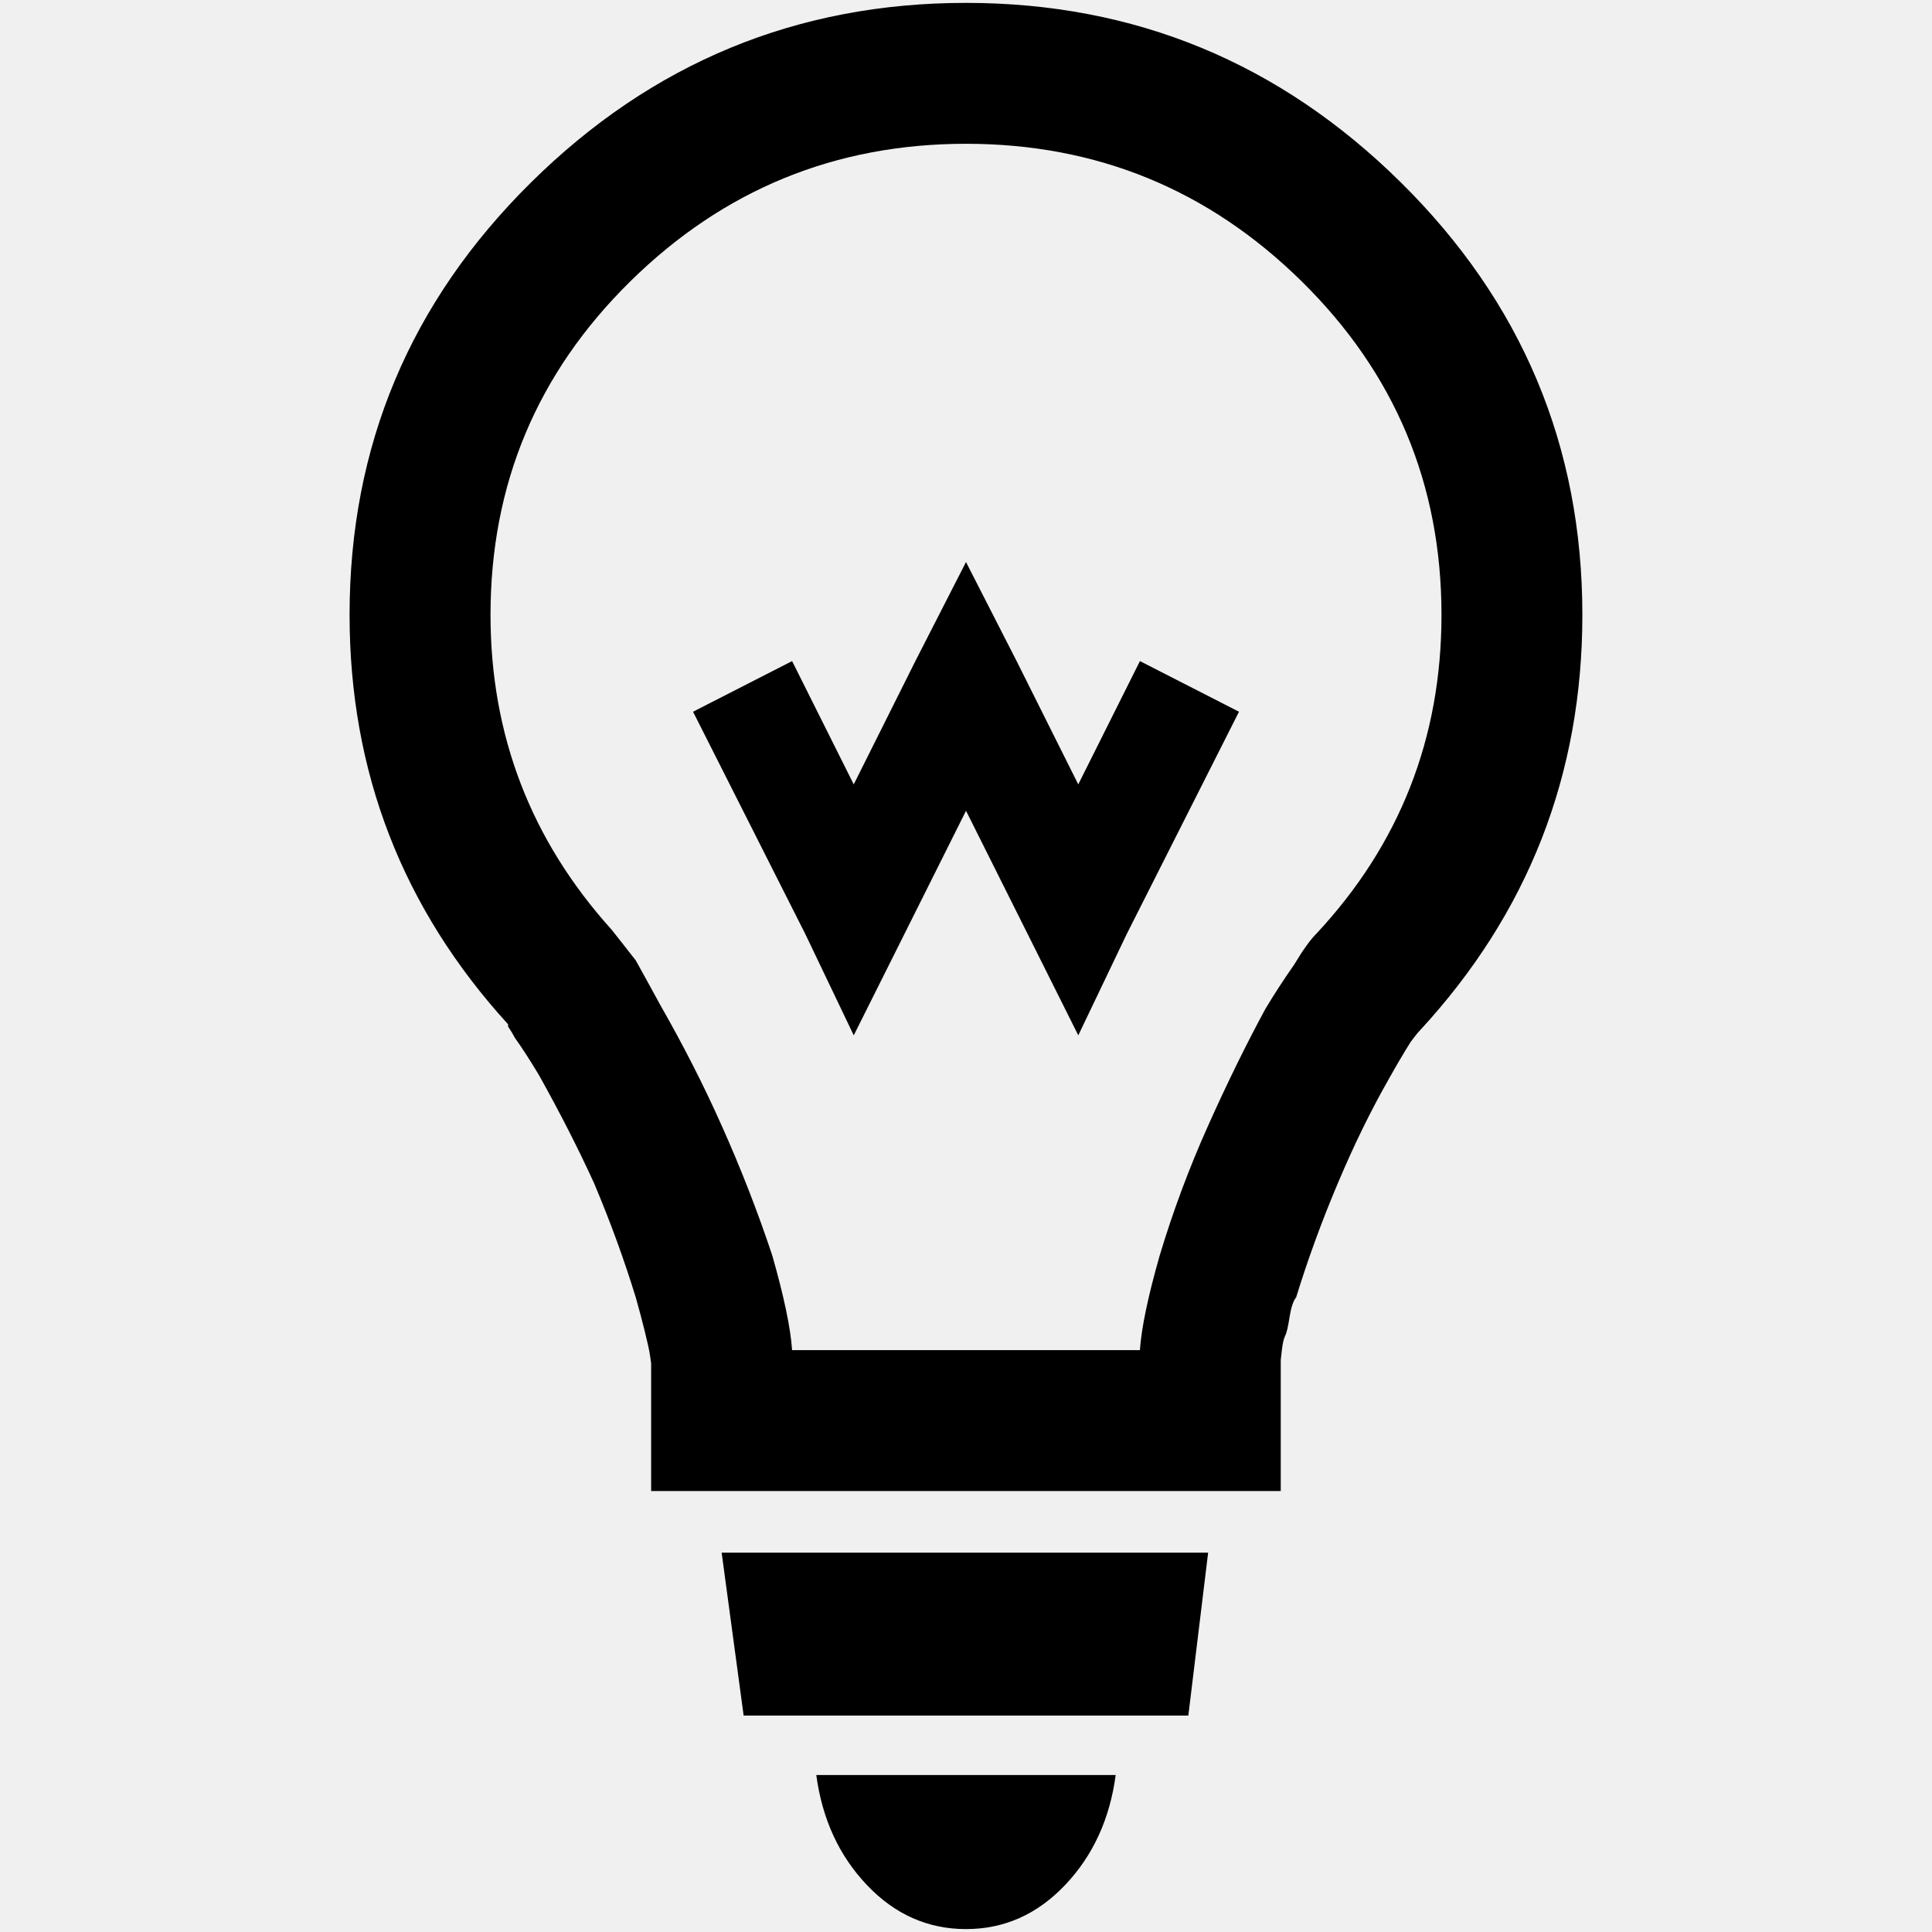
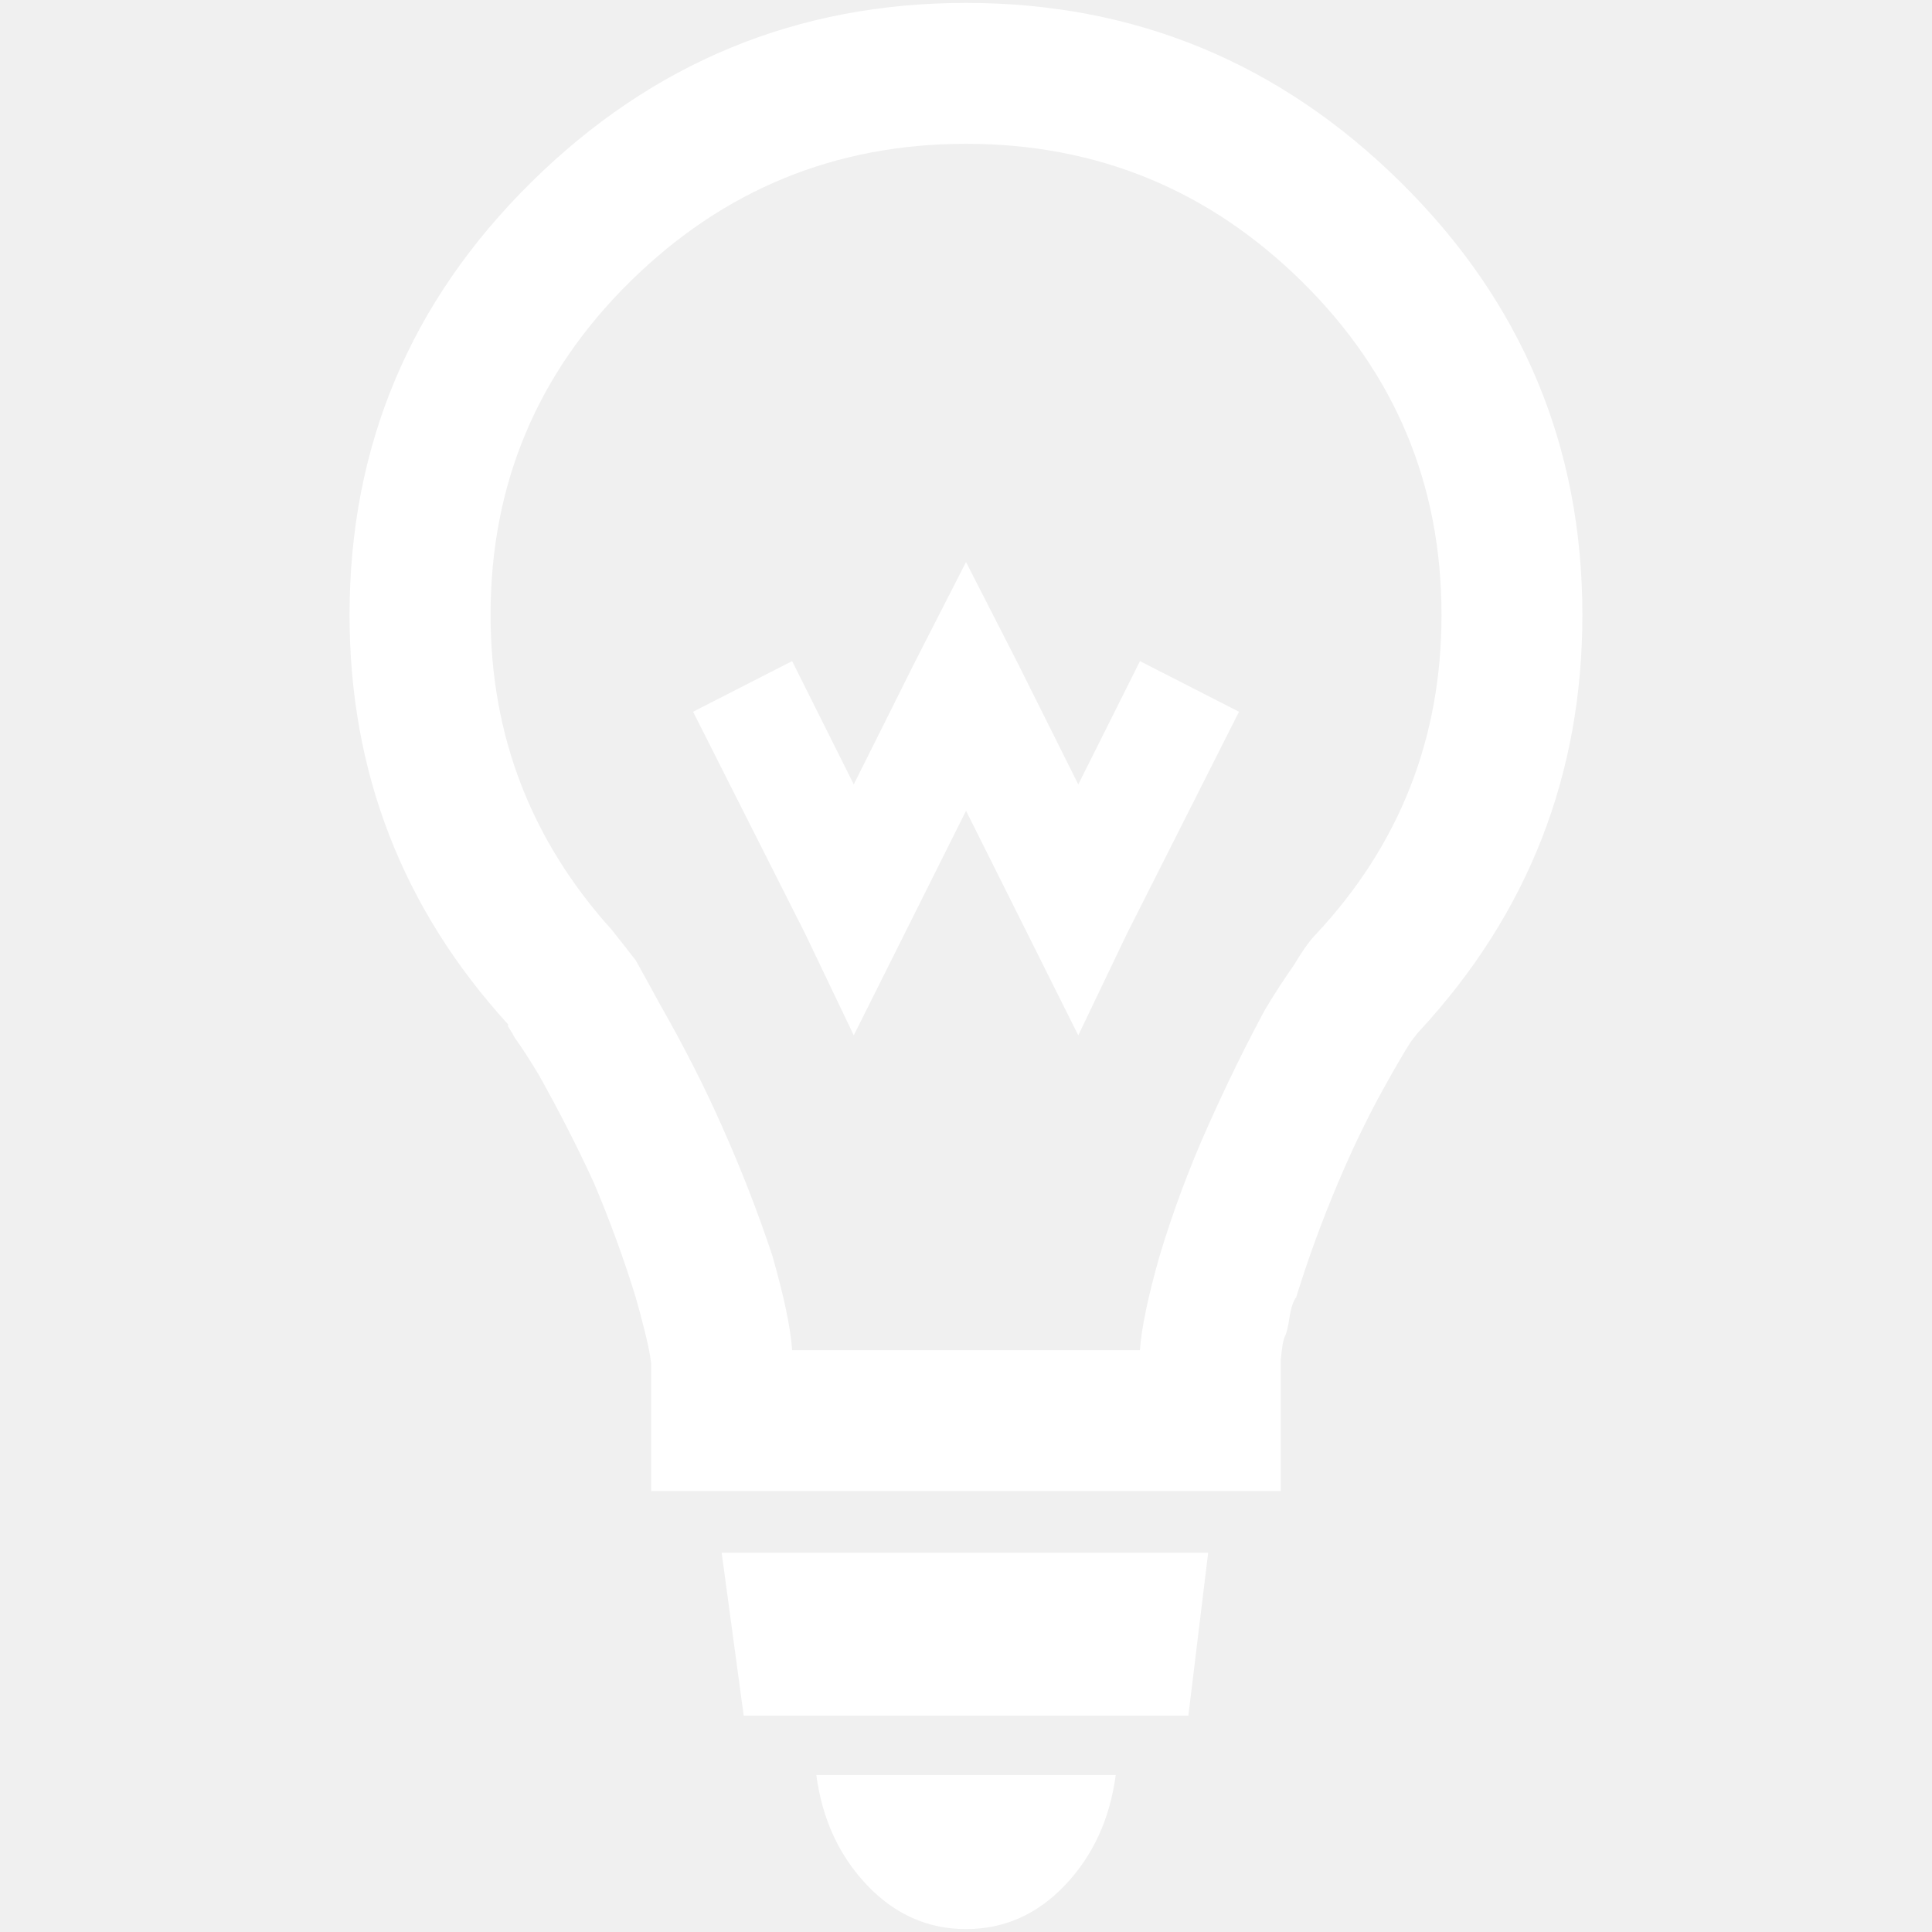
- <svg xmlns="http://www.w3.org/2000/svg" version="1.1" id="Capa_1" x="0px" y="0px" width="100px" height="100px" viewBox="256 346 100 100" enable-background="new 256 346 100 100" xml:space="preserve">
-   <path d="M298.251,437.874h15.497c-0.304,2.278-1.177,4.178-2.621,5.697c-1.443,1.519-3.152,2.278-5.127,2.278  c-1.975,0-3.685-0.76-5.127-2.278C299.429,442.052,298.556,440.152,298.251,437.874z M294.491,434.798h23.017l1.025-8.433h-25.181  L294.491,434.798z M337.903,377.826c0,8.28-2.811,15.458-8.432,21.535c-0.076,0.075-0.229,0.266-0.456,0.569  c-0.38,0.607-0.76,1.254-1.14,1.937c-0.911,1.596-1.786,3.381-2.62,5.356c-0.836,1.975-1.558,3.949-2.166,5.925  c-0.151,0.189-0.265,0.532-0.342,1.025c-0.074,0.494-0.151,0.816-0.228,0.968c-0.075,0.152-0.132,0.399-0.17,0.741  c-0.039,0.342-0.058,0.513-0.058,0.513v0.171v2.963v3.646h-3.646h-2.963h-19.37h-2.963h-3.646v-3.646v-2.963l-0.057-0.398  c-0.038-0.267-0.133-0.703-0.285-1.311c-0.152-0.609-0.304-1.178-0.456-1.71c-0.607-1.975-1.329-3.949-2.164-5.924  c-0.836-1.824-1.786-3.685-2.849-5.584c-0.455-0.759-0.873-1.404-1.253-1.937c-0.076-0.152-0.189-0.343-0.341-0.57v-0.114  c-5.469-6-8.204-13.064-8.204-21.193c0-8.735,3.133-16.199,9.4-22.39c6.267-6.191,13.768-9.286,22.503-9.286  s16.237,3.096,22.504,9.286C334.771,361.627,337.903,369.09,337.903,377.826z M330.611,377.826c0-6.761-2.412-12.515-7.236-17.263  c-4.822-4.748-10.615-7.121-17.375-7.121s-12.552,2.374-17.375,7.121c-4.824,4.748-7.236,10.502-7.236,17.263  c0,6.229,2.089,11.66,6.267,16.293c0.304,0.38,0.722,0.912,1.253,1.595c0.38,0.684,0.798,1.443,1.253,2.279  c1.215,2.127,2.279,4.215,3.191,6.267c0.987,2.202,1.861,4.444,2.62,6.723c0.607,2.127,0.95,3.761,1.025,4.899h18.003  c0.077-1.139,0.417-2.772,1.025-4.899c0.685-2.278,1.519-4.521,2.507-6.723c0.987-2.203,1.975-4.216,2.963-6.039  c0.455-0.759,0.949-1.52,1.481-2.279c0.455-0.759,0.836-1.291,1.14-1.595C328.447,389.714,330.611,384.207,330.611,377.826z   M311.811,386.6l-3.19-6.381L306,375.091l-2.621,5.127l-3.19,6.381l-3.19-6.381l-5.127,2.621l5.811,11.508l2.507,5.242l2.621-5.242  l3.19-6.381l3.191,6.381l2.62,5.242l2.507-5.242l5.811-11.508l-5.127-2.621L311.811,386.6z" />
+ <svg xmlns="http://www.w3.org/2000/svg" version="1.1" id="Capa_1" x="0px" y="0px" width="100px" height="100px" viewBox="0 0 100 100" enable-background="new 0 0 100 100" xml:space="preserve">
+   <path fill="#FFFFFF" d="M42.252,91.875H57.75c-0.305,2.279-1.178,4.178-2.621,5.697s-3.152,2.277-5.127,2.277  c-1.975,0-3.686-0.76-5.127-2.277C43.431,96.053,42.558,94.154,42.252,91.875z M38.493,88.799H61.51l1.025-8.432H37.353  L38.493,88.799z M81.904,31.828c0,8.279-2.811,15.458-8.432,21.536c-0.076,0.074-0.229,0.266-0.457,0.568  c-0.379,0.607-0.76,1.254-1.139,1.938c-0.912,1.596-1.787,3.381-2.621,5.355c-0.836,1.975-1.557,3.949-2.166,5.926  c-0.15,0.188-0.264,0.531-0.342,1.023c-0.074,0.494-0.15,0.816-0.229,0.969c-0.074,0.152-0.131,0.398-0.17,0.74  s-0.057,0.514-0.057,0.514v0.172v2.963v3.645h-3.646h-2.963h-19.37h-2.963h-3.646v-3.645v-2.963l-0.057-0.398  c-0.039-0.268-0.133-0.703-0.285-1.311c-0.152-0.609-0.305-1.18-0.457-1.711c-0.606-1.975-1.328-3.949-2.163-5.924  c-0.837-1.824-1.786-3.686-2.849-5.584c-0.455-0.76-0.873-1.404-1.254-1.938c-0.076-0.152-0.188-0.342-0.341-0.57V53.02  c-5.469-6-8.204-13.064-8.204-21.194c0-8.734,3.133-16.198,9.4-22.389C33.762,3.246,41.263,0.15,49.999,0.15  c8.736,0,16.238,3.097,22.503,9.287C78.773,15.628,81.904,23.091,81.904,31.828z M74.613,31.828c0-6.762-2.412-12.516-7.236-17.264  c-4.822-4.748-10.615-7.121-17.375-7.121c-6.76,0-12.552,2.375-17.375,7.121c-4.824,4.748-7.236,10.502-7.236,17.264  c0,6.229,2.09,11.66,6.268,16.293c0.304,0.38,0.722,0.912,1.253,1.595c0.38,0.685,0.798,1.443,1.253,2.279  c1.215,2.127,2.279,4.215,3.191,6.268c0.986,2.201,1.86,4.443,2.619,6.723c0.607,2.127,0.95,3.762,1.025,4.898h18.002  c0.078-1.139,0.418-2.771,1.025-4.898c0.686-2.277,1.52-4.521,2.508-6.723c0.986-2.203,1.975-4.217,2.963-6.039  c0.455-0.76,0.949-1.52,1.48-2.28c0.455-0.758,0.836-1.291,1.141-1.594C72.449,43.715,74.613,38.208,74.613,31.828z M55.812,40.601  l-3.189-6.381l-2.622-5.128l-2.621,5.127l-3.189,6.382L41,34.219l-5.127,2.621l5.812,11.509l2.506,5.241l2.621-5.241l3.19-6.382  l3.191,6.382l2.619,5.241l2.508-5.241l5.811-11.509l-5.127-2.621L55.812,40.601z" />
</svg>
